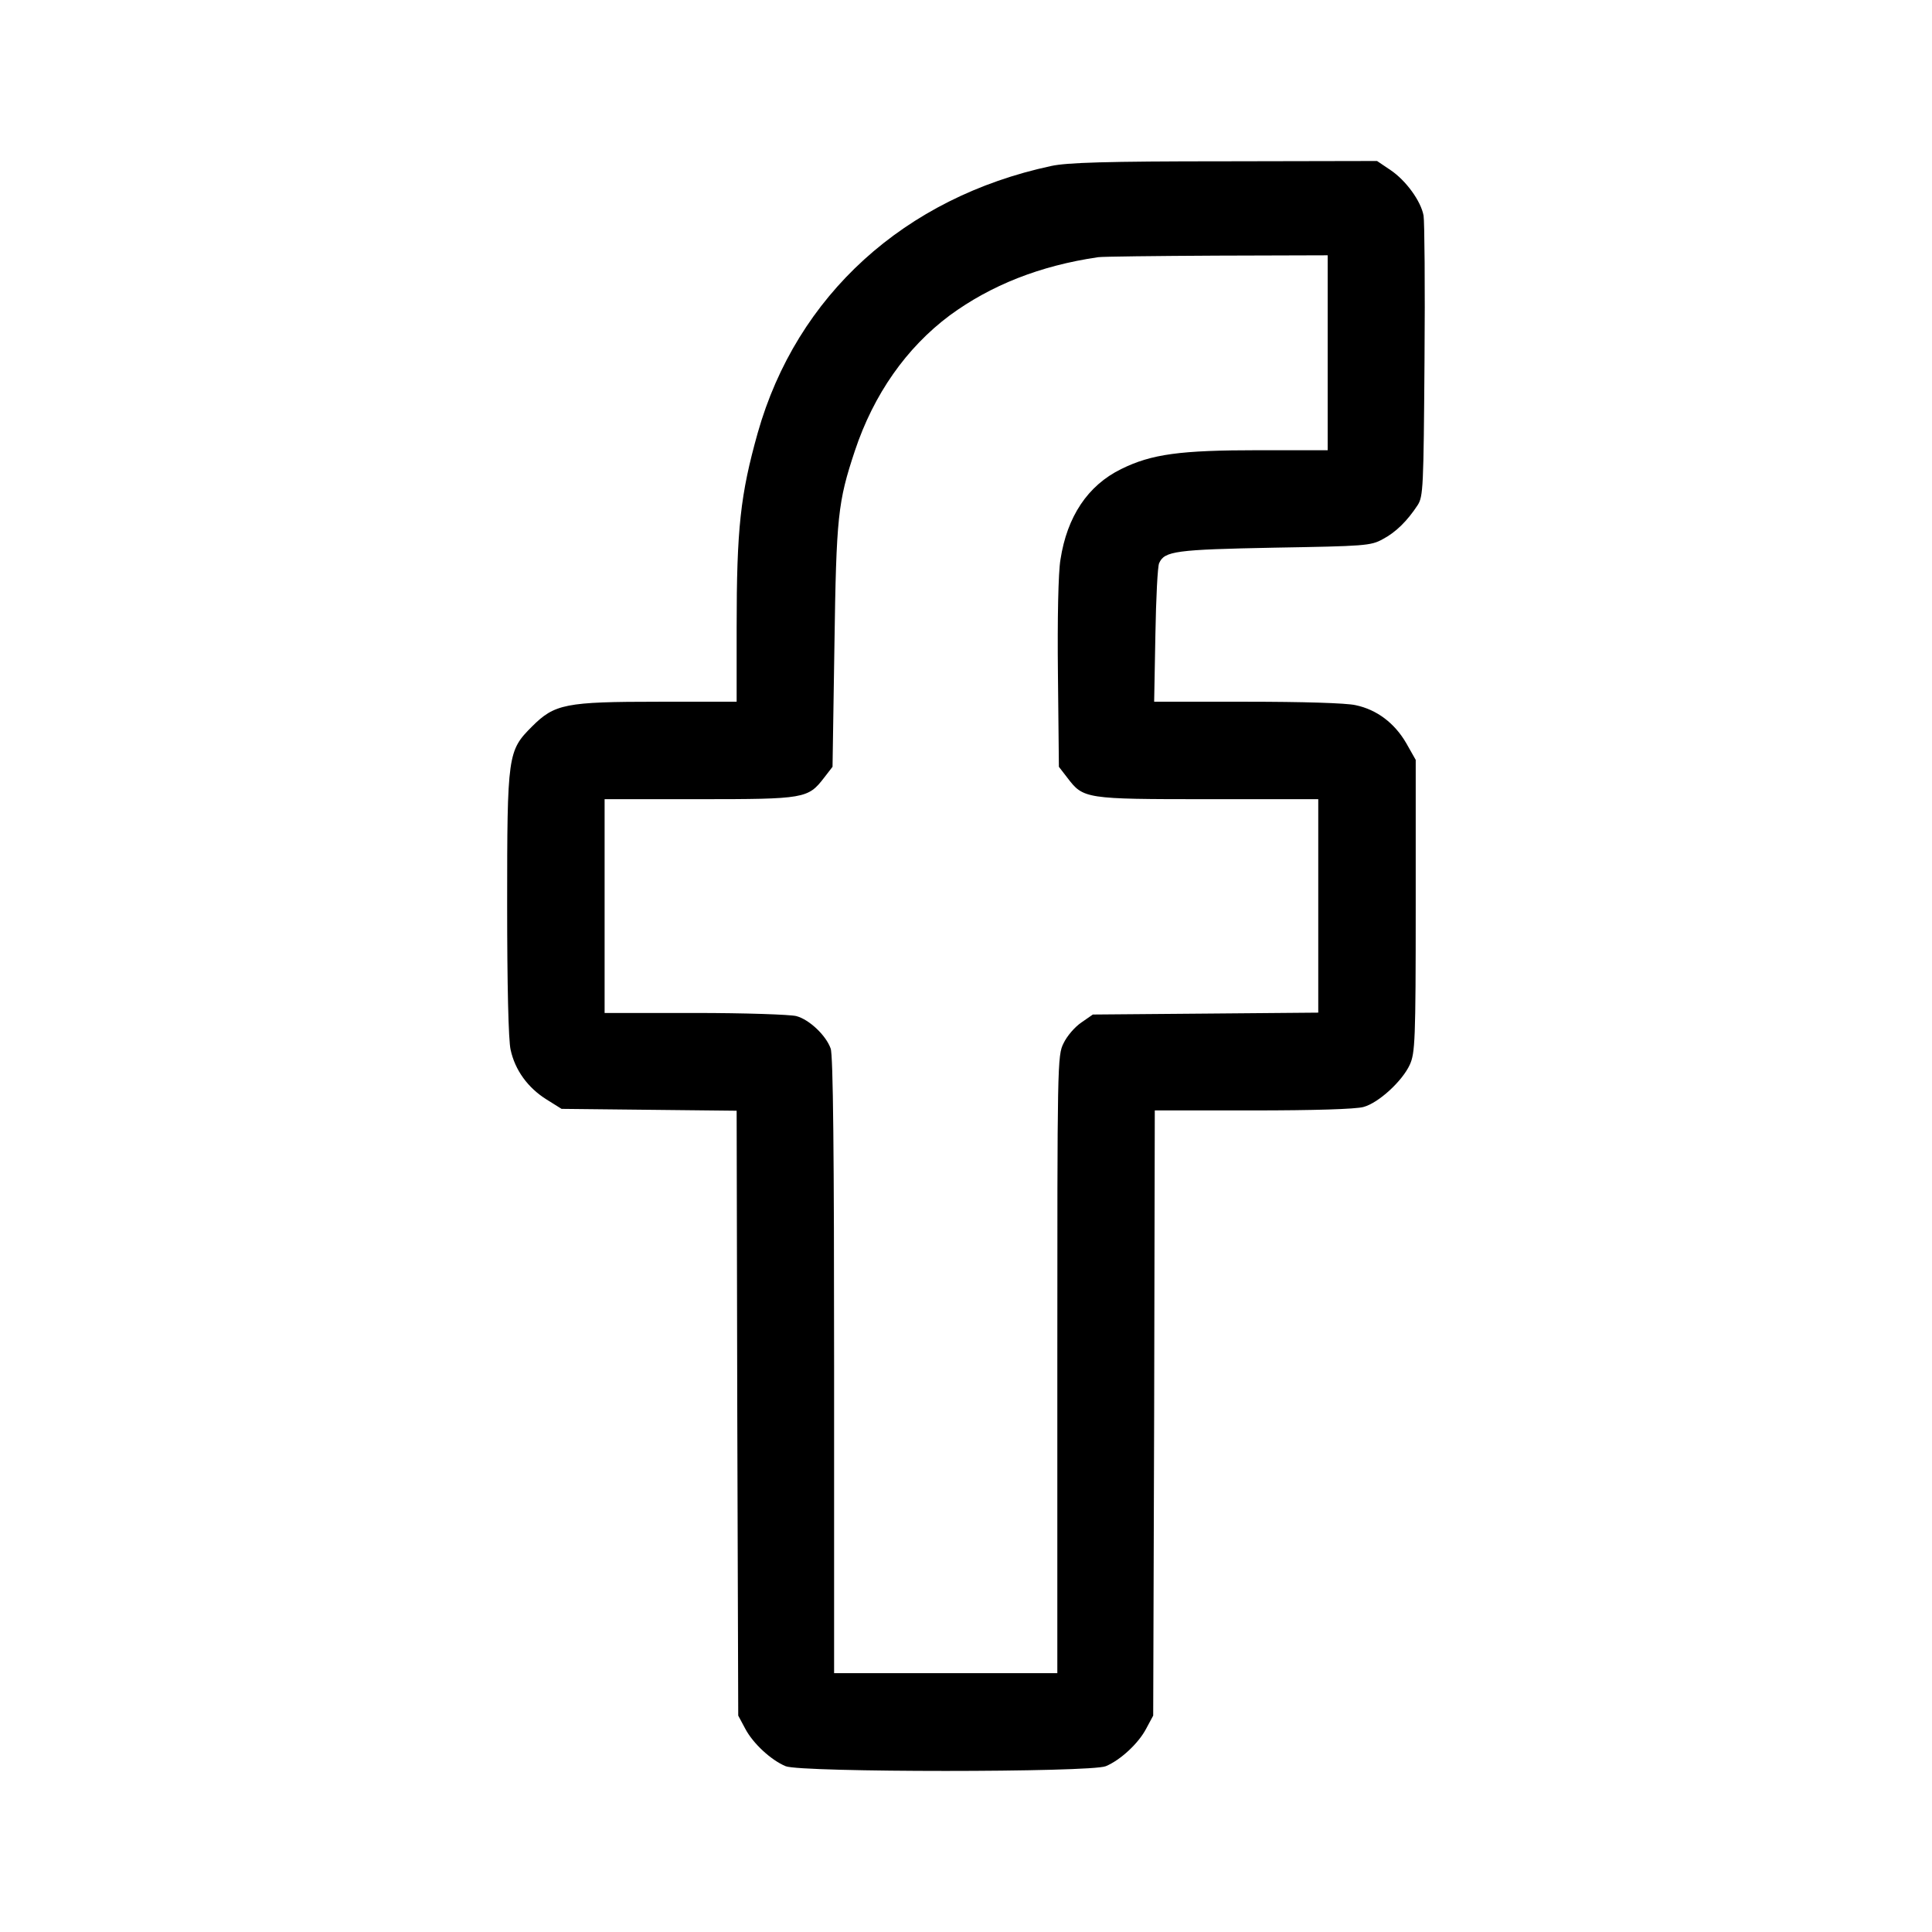
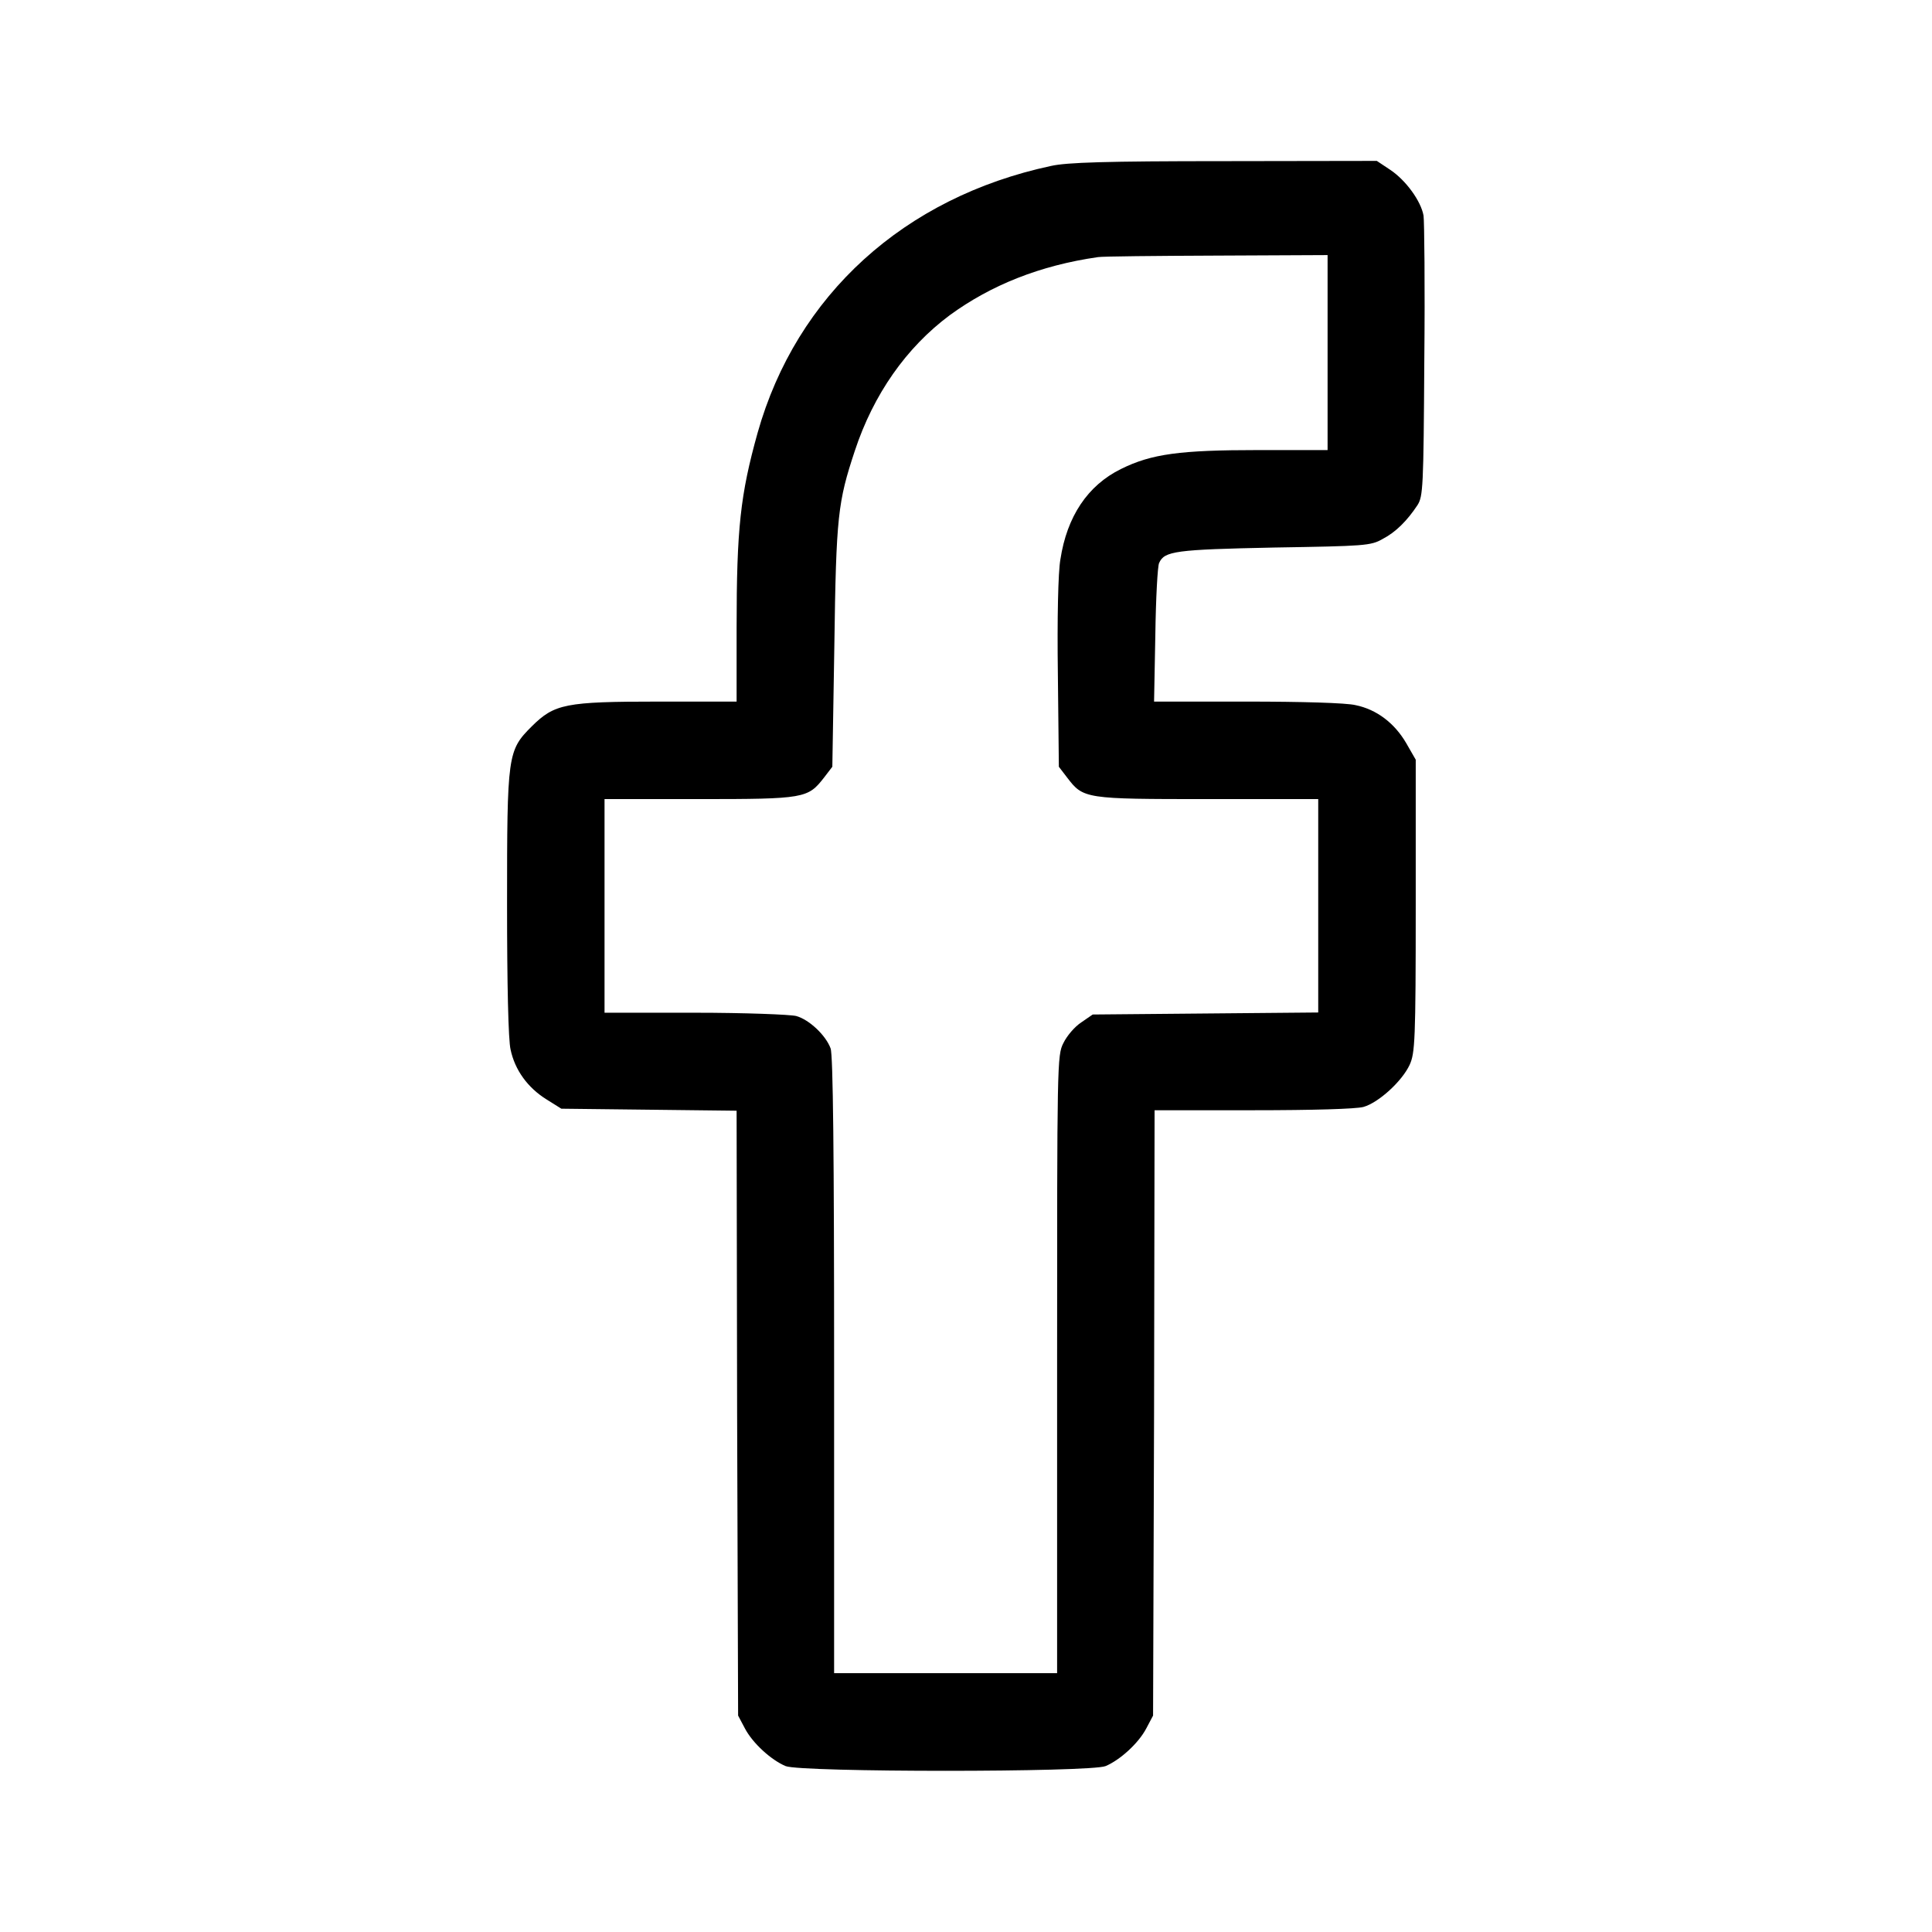
<svg xmlns="http://www.w3.org/2000/svg" viewBox="0 0 64 64" fill="none">
-   <g transform="matrix(0.8366 0 0 0.8366 4.8249 5.129)">
-     <g>
-       <path d="M35.850 0.443C30.049 1.688 25.779 5.559 24.235 11.012C23.551 13.452 23.401 14.783 23.401 18.73V21.655H20.314C16.617 21.655 16.194 21.742 15.297 22.638C14.339 23.597 14.314 23.734 14.314 29.697C14.314 32.834 14.364 35.074 14.451 35.435C14.625 36.244 15.136 36.942 15.870 37.402L16.468 37.776L19.928 37.813L23.401 37.850L23.426 49.826L23.464 61.801L23.737 62.311C24.049 62.909 24.771 63.568 25.343 63.805C25.953 64.054 37.406 64.054 38.016 63.805C38.588 63.568 39.310 62.909 39.621 62.311L39.895 61.801L39.933 49.813L39.958 37.838H43.854C46.232 37.838 47.925 37.788 48.223 37.701C48.821 37.539 49.754 36.680 50.053 36.033C50.265 35.572 50.290 35.087 50.290 29.746V23.958L49.916 23.298C49.456 22.501 48.746 21.966 47.912 21.792C47.551 21.705 45.758 21.655 43.617 21.655H39.933L39.982 19.003C40.007 17.559 40.070 16.277 40.132 16.165C40.343 15.692 40.779 15.630 44.688 15.555C48.273 15.493 48.51 15.481 48.983 15.219C49.505 14.945 49.954 14.497 50.364 13.875C50.588 13.526 50.601 13.190 50.638 8.148C50.663 5.198 50.638 2.621 50.601 2.410C50.501 1.837 49.904 1.016 49.294 0.605L48.759 0.244L42.709 0.256C38.028 0.256 36.472 0.306 35.850 0.443ZM46.804 7.837V11.696H44.078C40.966 11.696 39.833 11.846 38.626 12.443C37.306 13.090 36.484 14.323 36.223 16.028C36.136 16.526 36.099 18.393 36.123 20.547L36.161 24.232L36.497 24.667C37.132 25.501 37.194 25.514 42.061 25.514H46.431V29.746V33.966L41.974 34.004L37.505 34.041L37.057 34.352C36.796 34.527 36.484 34.888 36.348 35.174C36.099 35.659 36.099 35.958 36.099 47.896V60.120H31.679H27.260V47.933C27.260 39.630 27.223 35.622 27.123 35.385C26.937 34.863 26.277 34.240 25.766 34.103C25.530 34.041 23.725 33.979 21.758 33.979H18.173V29.746V25.514H21.920C26.103 25.514 26.227 25.489 26.862 24.667L27.198 24.232L27.273 19.427C27.347 14.298 27.410 13.750 28.082 11.721C28.829 9.480 30.123 7.638 31.841 6.356C33.472 5.161 35.414 4.389 37.717 4.053C37.891 4.028 40.007 4.003 42.422 3.991L46.804 3.978V7.837Z" fill="currentColor" />
-     </g>
-   </g>
+   <path d="M34.817 5.497C29.956 6.535 26.384 9.772 25.096 14.34C24.527 16.381 24.401 17.494 24.401 20.799V23.241H21.816C18.721 23.241 18.369 23.317 17.616 24.061C16.813 24.864 16.797 24.982 16.797 29.968C16.797 32.595 16.838 34.469 16.914 34.77C17.056 35.447 17.483 36.033 18.102 36.418L18.595 36.727L24.401 36.794L24.418 46.809L24.451 56.831L24.677 57.258C24.937 57.751 25.547 58.303 26.024 58.504C26.535 58.713 36.114 58.713 36.624 58.504C37.101 58.303 37.712 57.751 37.971 57.258L38.197 56.831L38.23 46.8L38.247 36.778H41.51C43.501 36.778 44.915 36.736 45.166 36.669C45.668 36.527 46.446 35.816 46.697 35.272C46.872 34.887 46.898 34.477 46.898 30.009V25.166L46.58 24.613C46.195 23.953 45.601 23.501 44.906 23.359C44.605 23.283 43.099 23.241 41.309 23.241H38.23L38.272 21.024C38.289 19.811 38.347 18.741 38.398 18.648C38.573 18.255 38.933 18.205 42.204 18.138C45.208 18.088 45.408 18.08 45.802 17.854C46.237 17.628 46.613 17.251 46.956 16.733C47.14 16.44 47.157 16.164 47.182 11.939C47.207 9.471 47.182 7.321 47.157 7.145C47.073 6.66 46.571 5.974 46.061 5.631L45.609 5.33L40.548 5.338C36.632 5.338 35.336 5.38 34.817 5.497ZM43.978 14.909H41.694C39.092 14.909 38.147 15.034 37.134 15.536C36.03 16.08 35.344 17.109 35.127 18.531C35.051 18.95 35.018 20.514 35.043 22.313L35.076 25.4L35.352 25.76C35.888 26.462 35.938 26.471 40.012 26.471H43.668V33.54L36.197 33.607L35.821 33.866C35.603 34.008 35.344 34.31 35.227 34.552C35.018 34.954 35.018 35.205 35.018 45.194V55.425H27.631V45.227C27.631 38.283 27.597 34.929 27.514 34.728C27.355 34.293 26.802 33.774 26.376 33.657C26.183 33.607 24.669 33.548 23.021 33.548H20.026V26.471H23.163C26.66 26.471 26.761 26.446 27.296 25.76L27.572 25.4L27.639 21.376C27.698 17.084 27.756 16.632 28.317 14.934C28.936 13.06 30.023 11.512 31.462 10.441C32.826 9.446 34.449 8.793 36.373 8.517C36.524 8.492 38.289 8.475 40.313 8.467L43.978 8.45V14.909Z" fill="currentColor" />
</svg>
